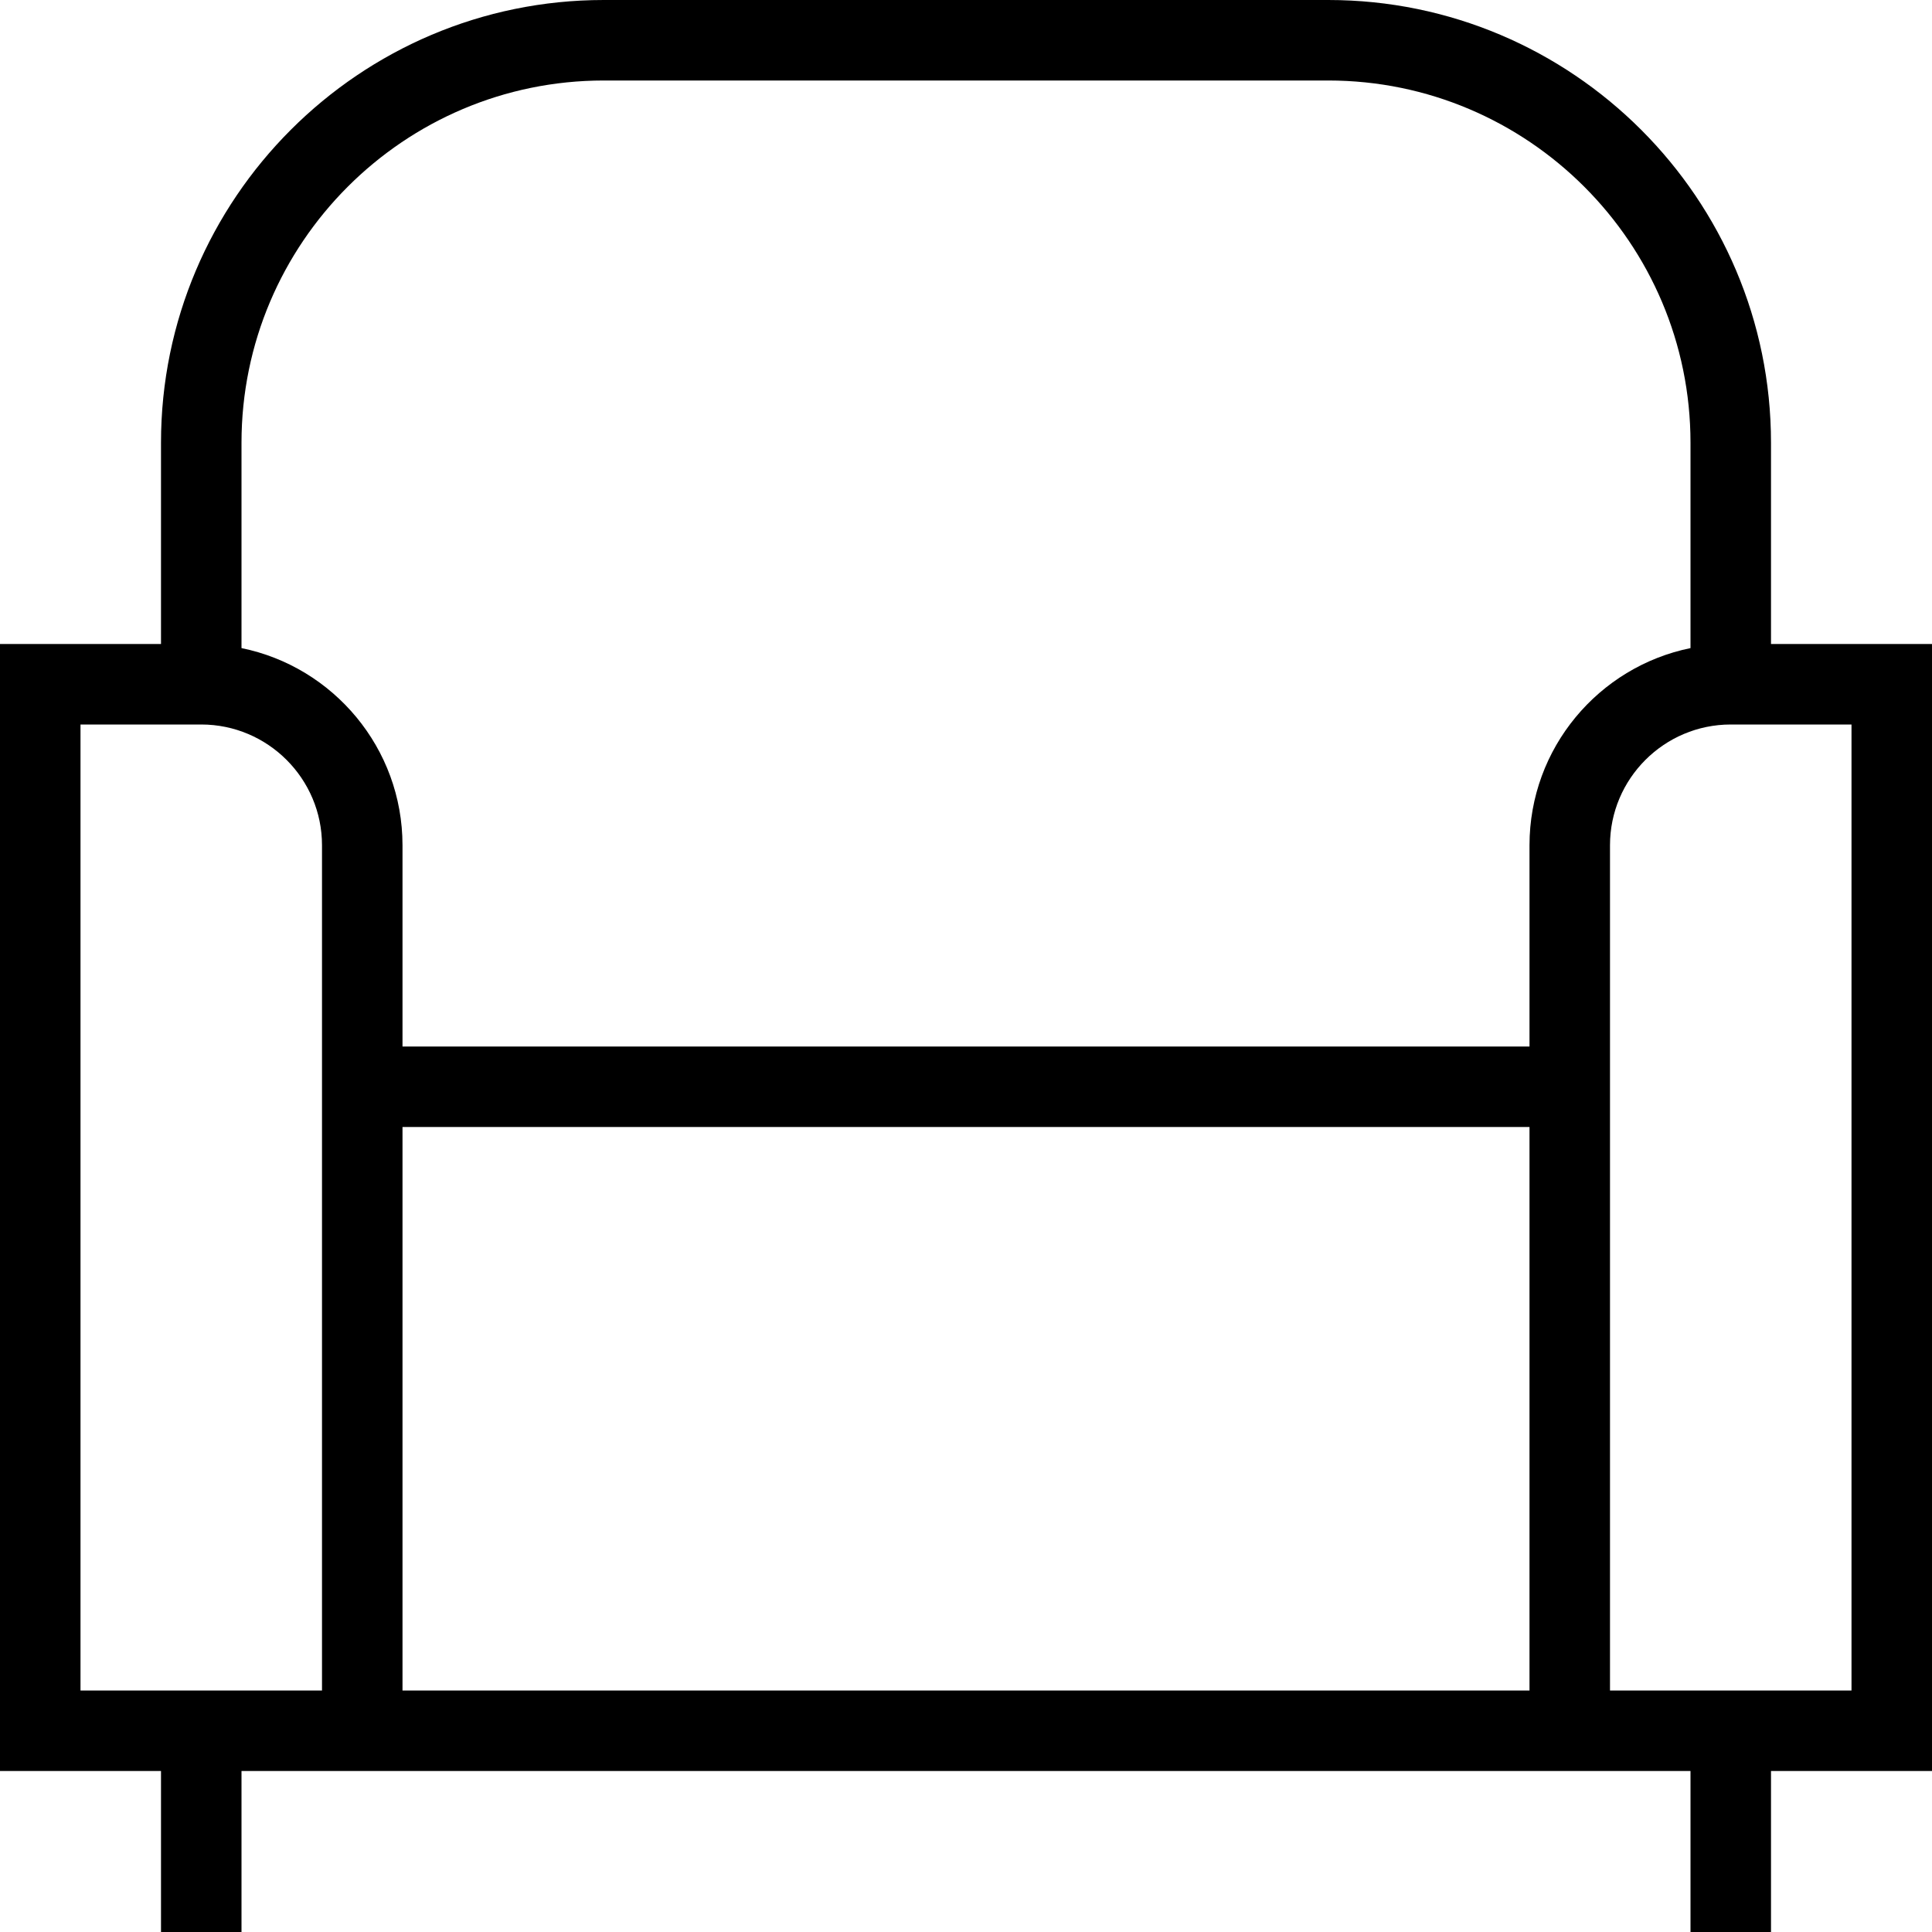
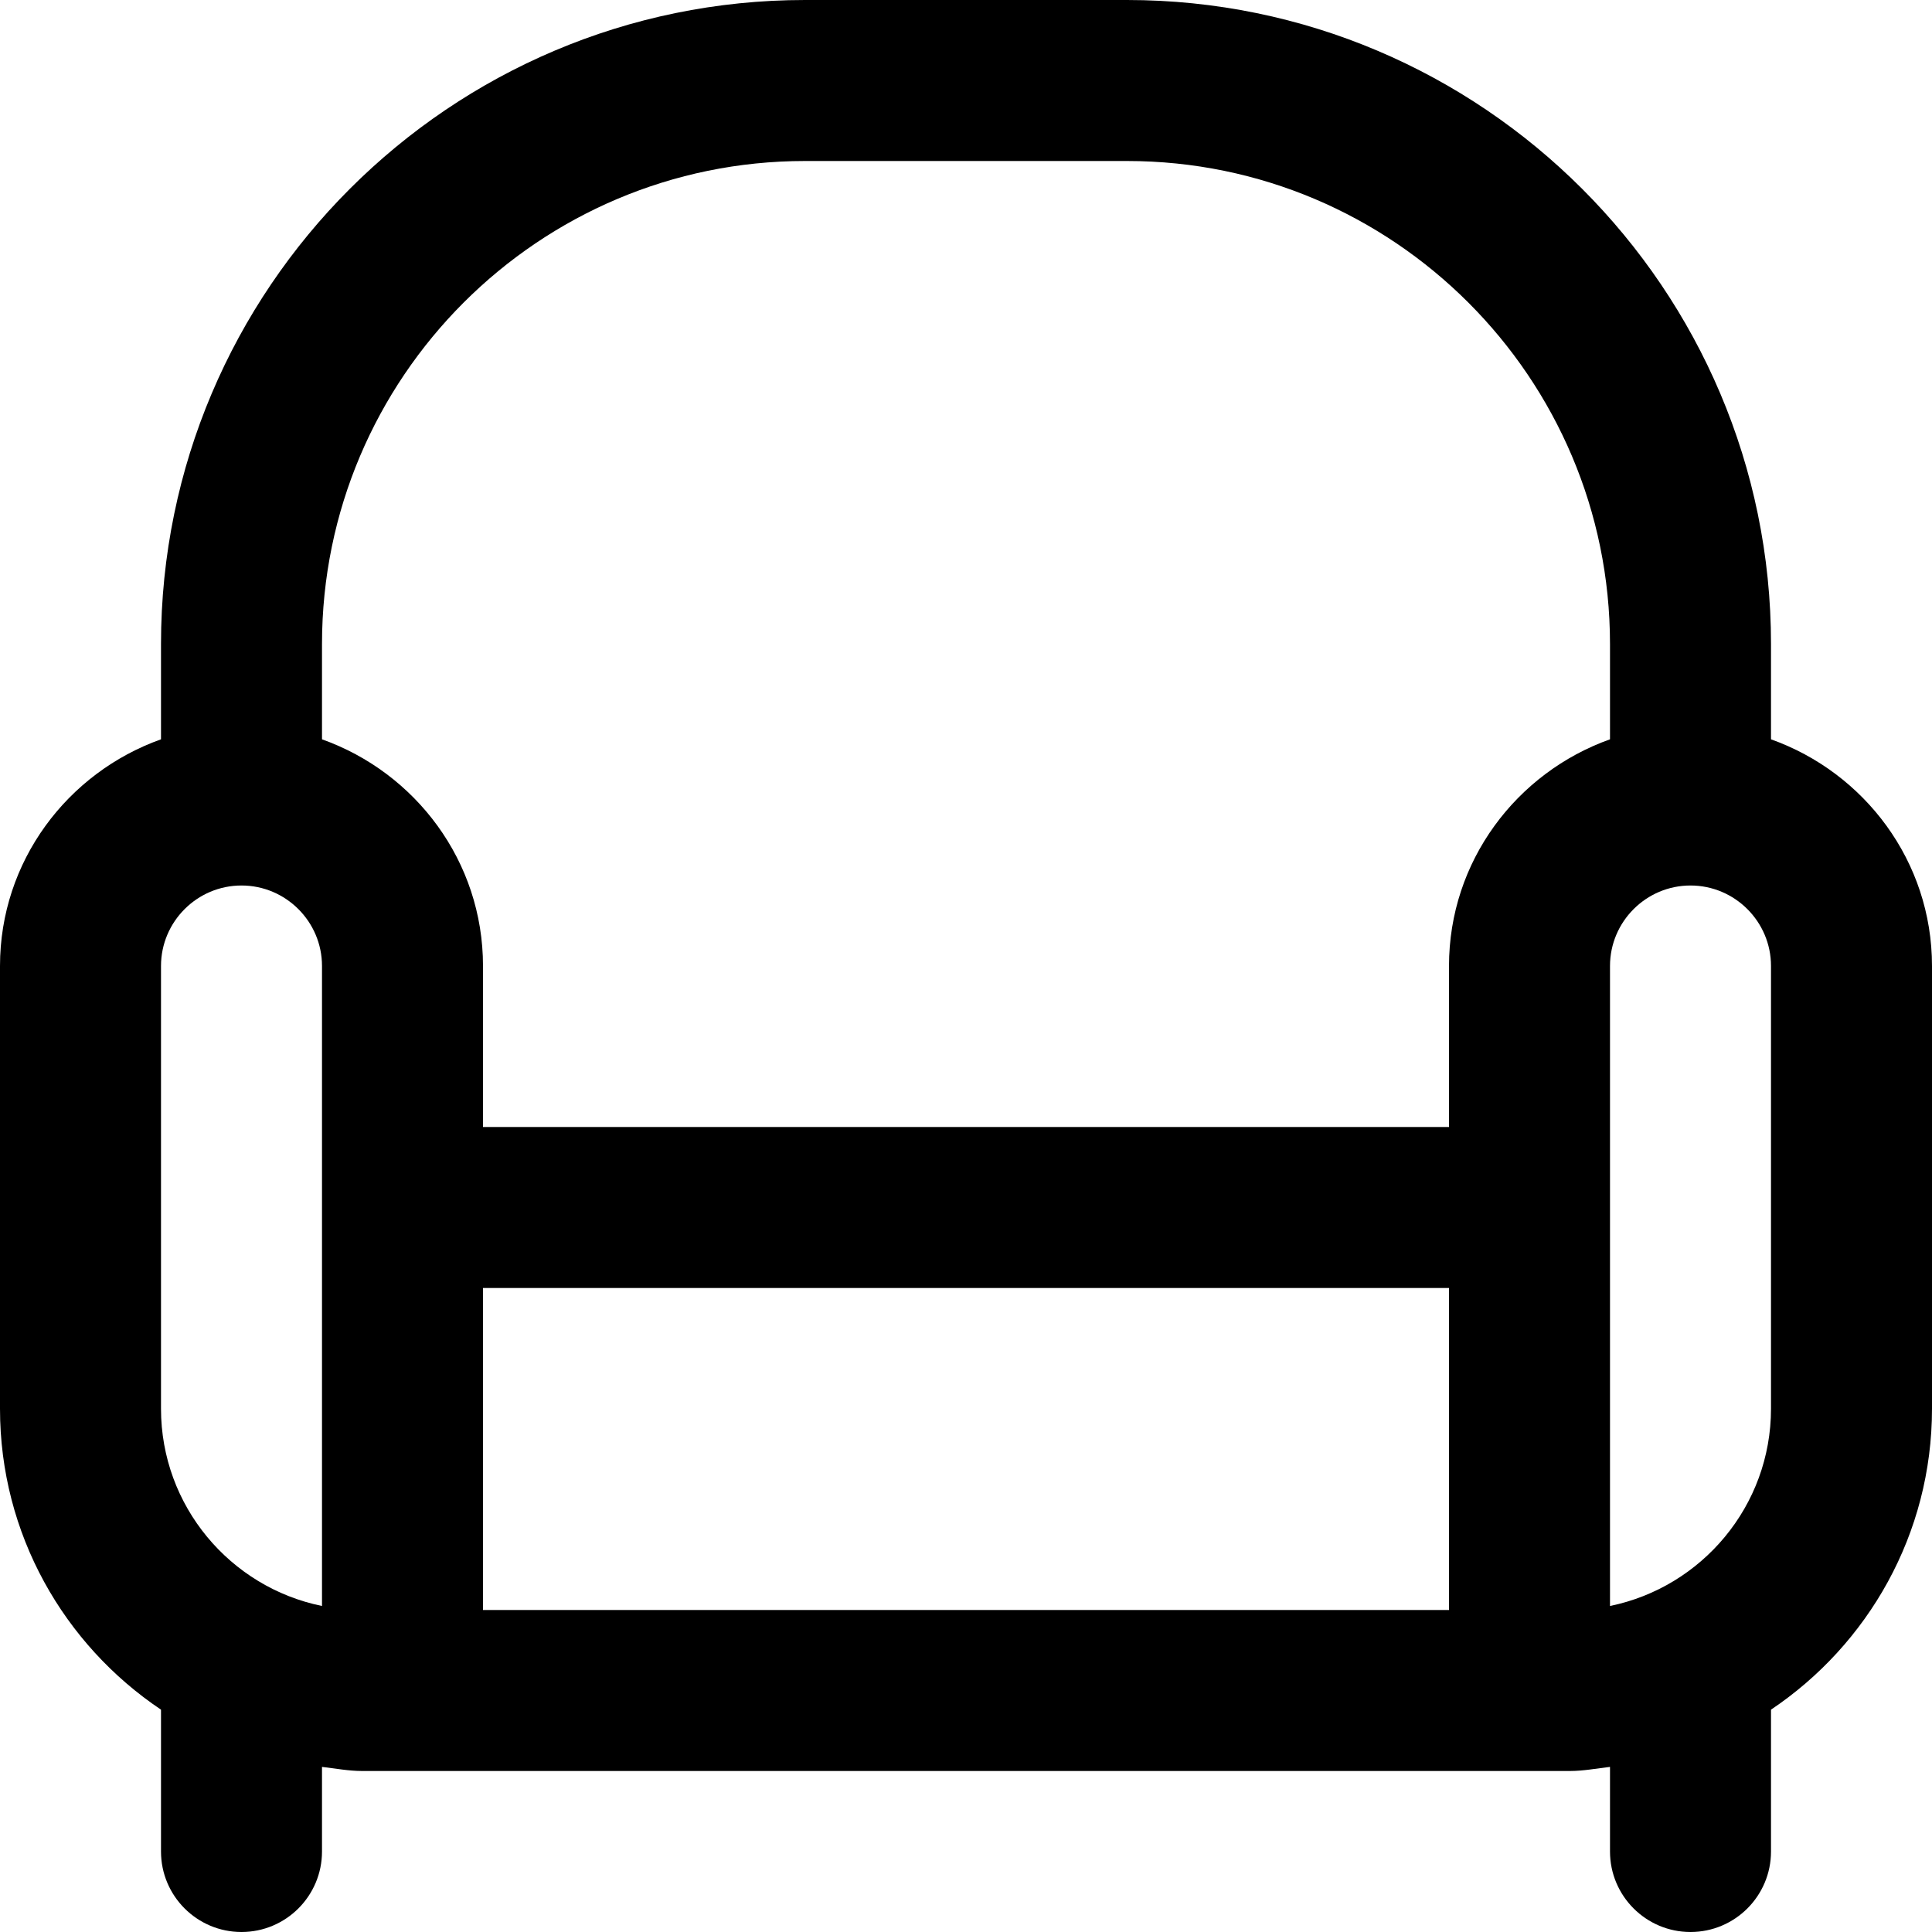
<svg xmlns="http://www.w3.org/2000/svg" id="Layer_1" data-name="Layer 1" viewBox="0 0 24 24">
-   <path d="m24,8h-2v-2.5c0-3.033-2.467-5.5-5.5-5.5H7.5C4.467,0,2,2.467,2,5.5v2.5H0v14h2v2h1v-2h18v2h1v-2h2v-14ZM4,21H1v-12h1.5c.827,0,1.5.673,1.5,1.5v10.5Zm1,0v-7h14v7H5Zm14-10.5v2.5H5v-2.5c0-1.207-.86-2.217-2-2.449v-2.551C3,3.019,5.019,1,7.5,1h9c2.481,0,4.5,2.019,4.5,4.5v2.551c-1.14.232-2,1.242-2,2.449Zm4,10.5h-3v-10.5c0-.827.673-1.5,1.5-1.5h1.5v12Z" />
+   <path d="m22,9.184v-1.184C22,3.589,18.411,0,14,0h-4C5.589,0,2,3.589,2,8v1.184c-1.161.414-2,1.514-2,2.816v5.5c0,1.557.795,2.93,2,3.738v1.762c0,.552.448,1,1,1s1-.448,1-1v-1.051c.166.019.329.051.5.051h15c.171,0,.334-.032.5-.051v1.051c0,.552.448,1,1,1s1-.448,1-1v-1.762c1.205-.808,2-2.182,2-3.738v-5.5c0-1.302-.839-2.402-2-2.816ZM10,2h4c3.309,0,6,2.691,6,6v1.184c-1.161.414-2,1.514-2,2.816v2H6v-2c0-1.302-.839-2.402-2-2.816v-1.184c0-3.309,2.691-6,6-6Zm-6,17.95c-1.14-.232-2-1.242-2-2.45v-5.5c0-.551.449-1,1-1s1,.449,1,1v7.95Zm2,.05v-4h12v4H6Zm16-2.5c0,1.208-.86,2.217-2,2.45v-7.95c0-.551.449-1,1-1s1,.449,1,1v5.5Z" />
</svg>
